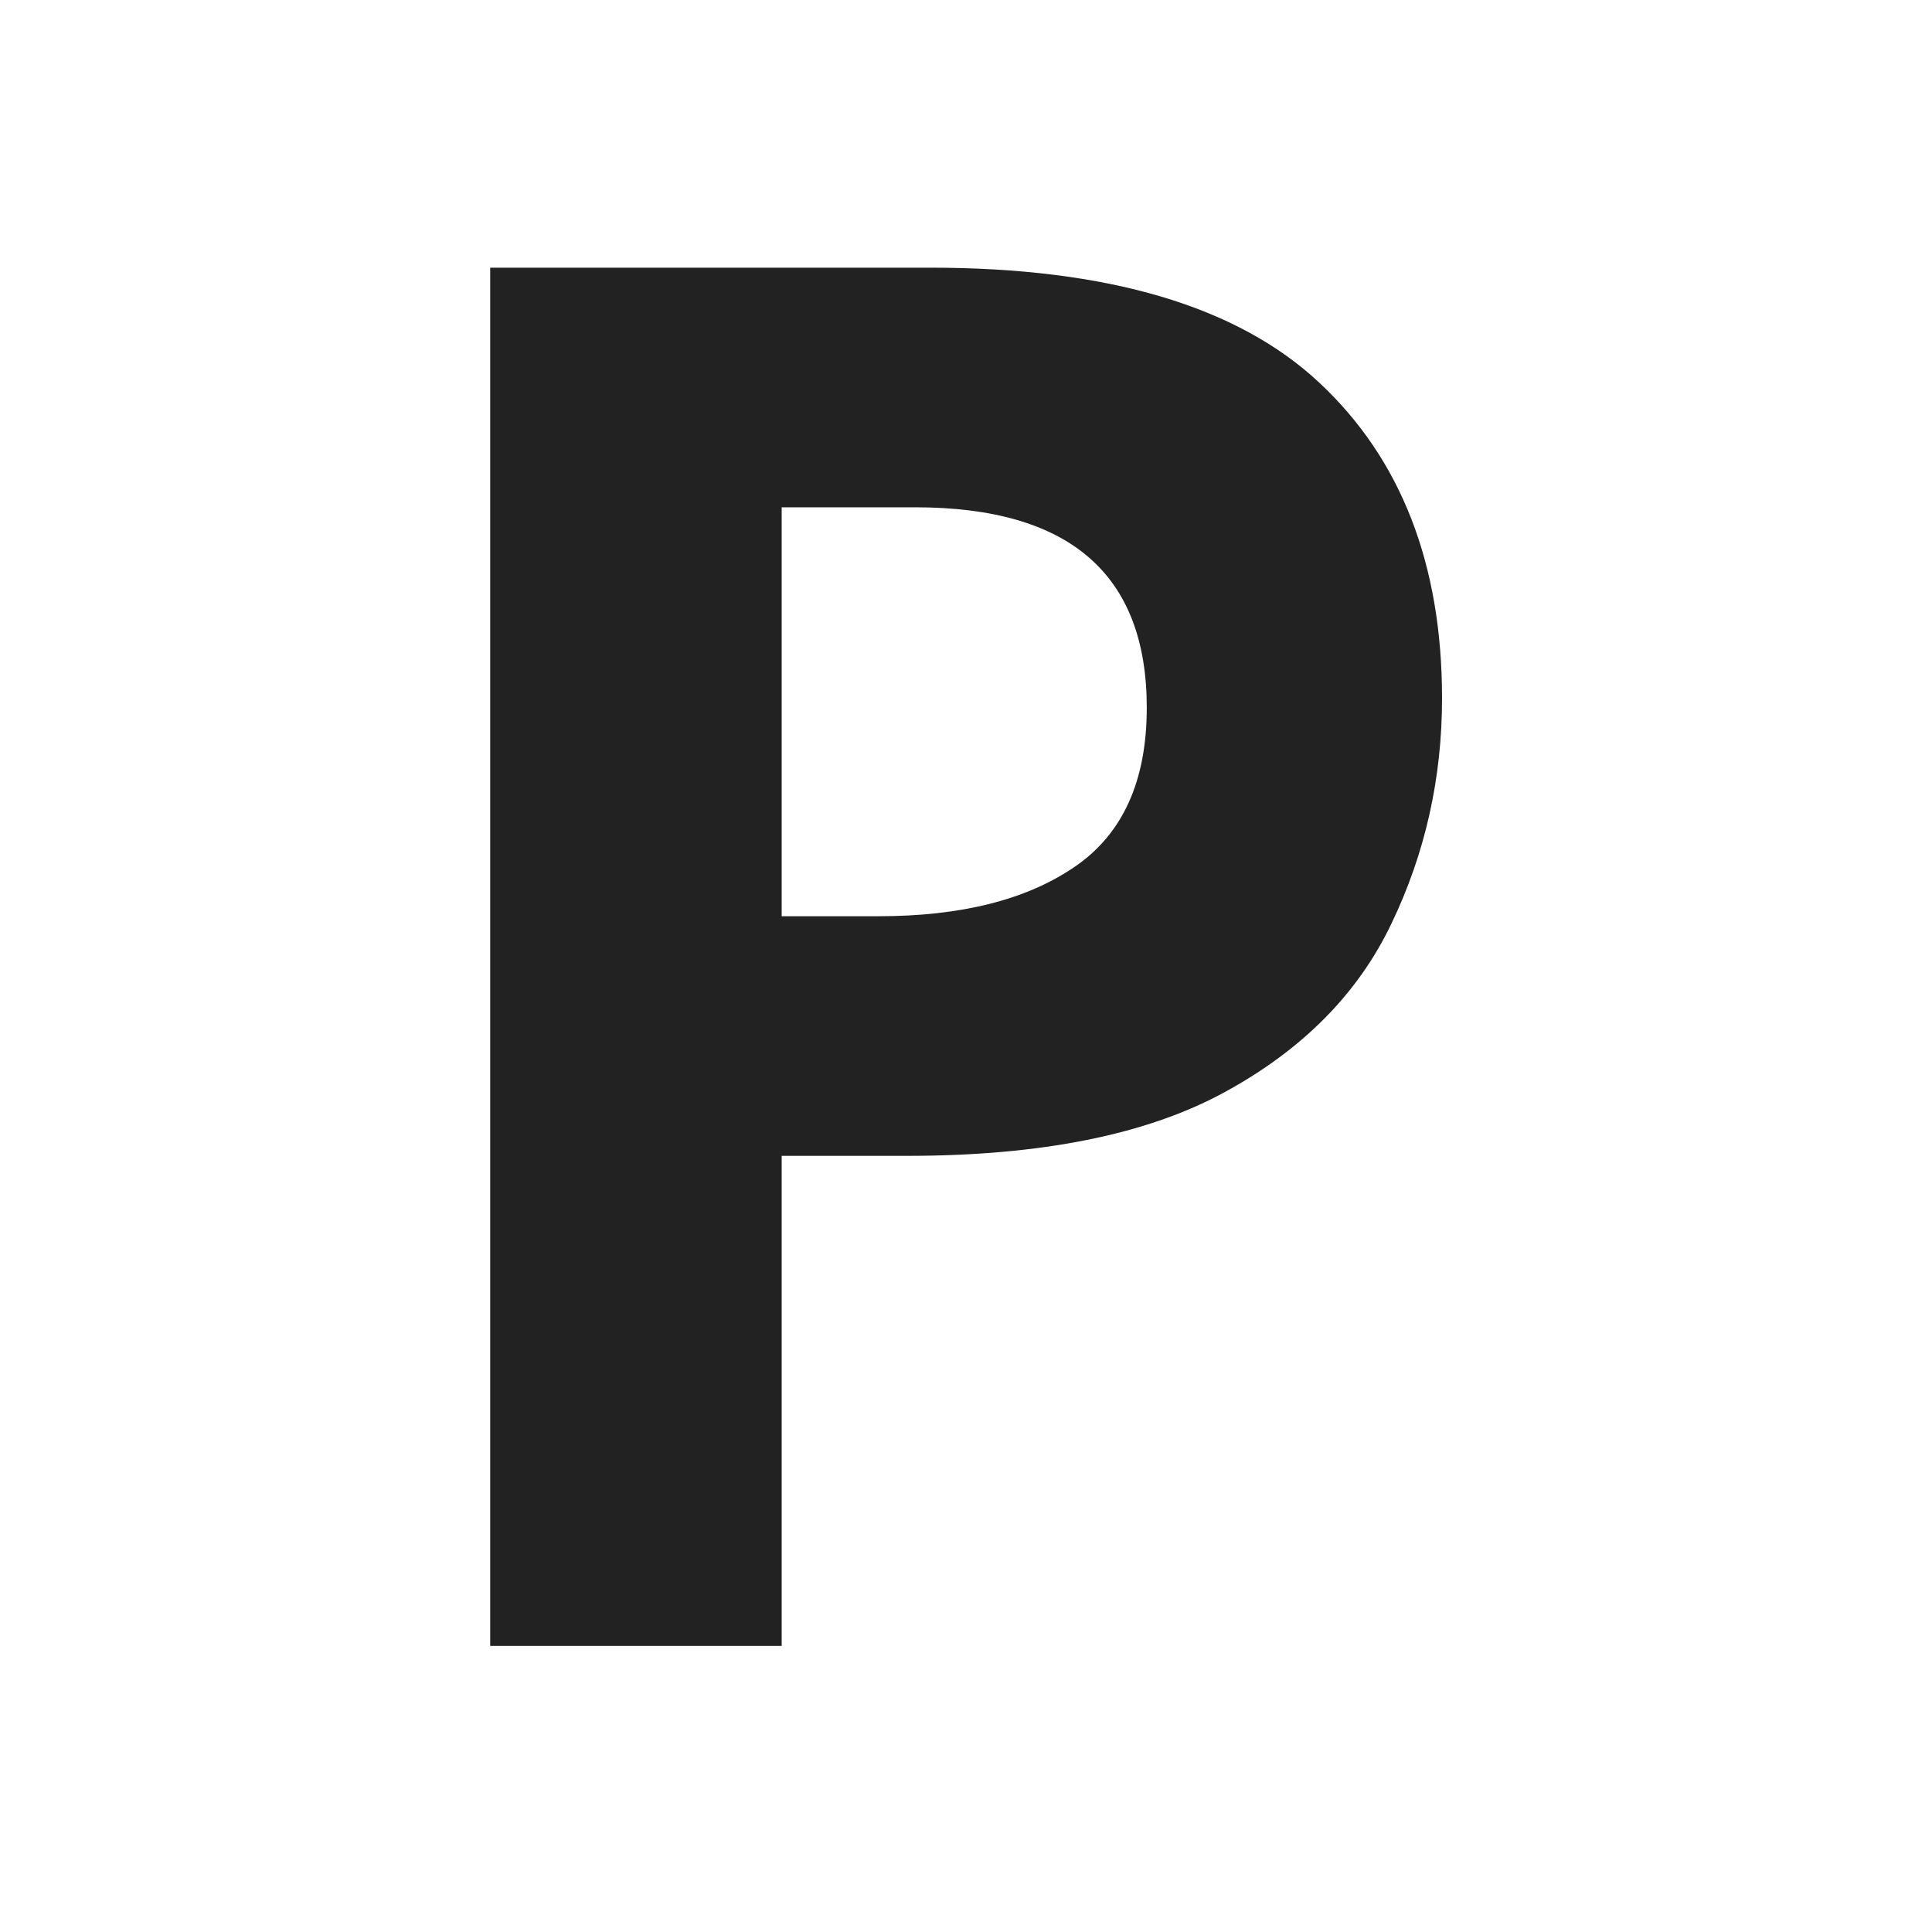
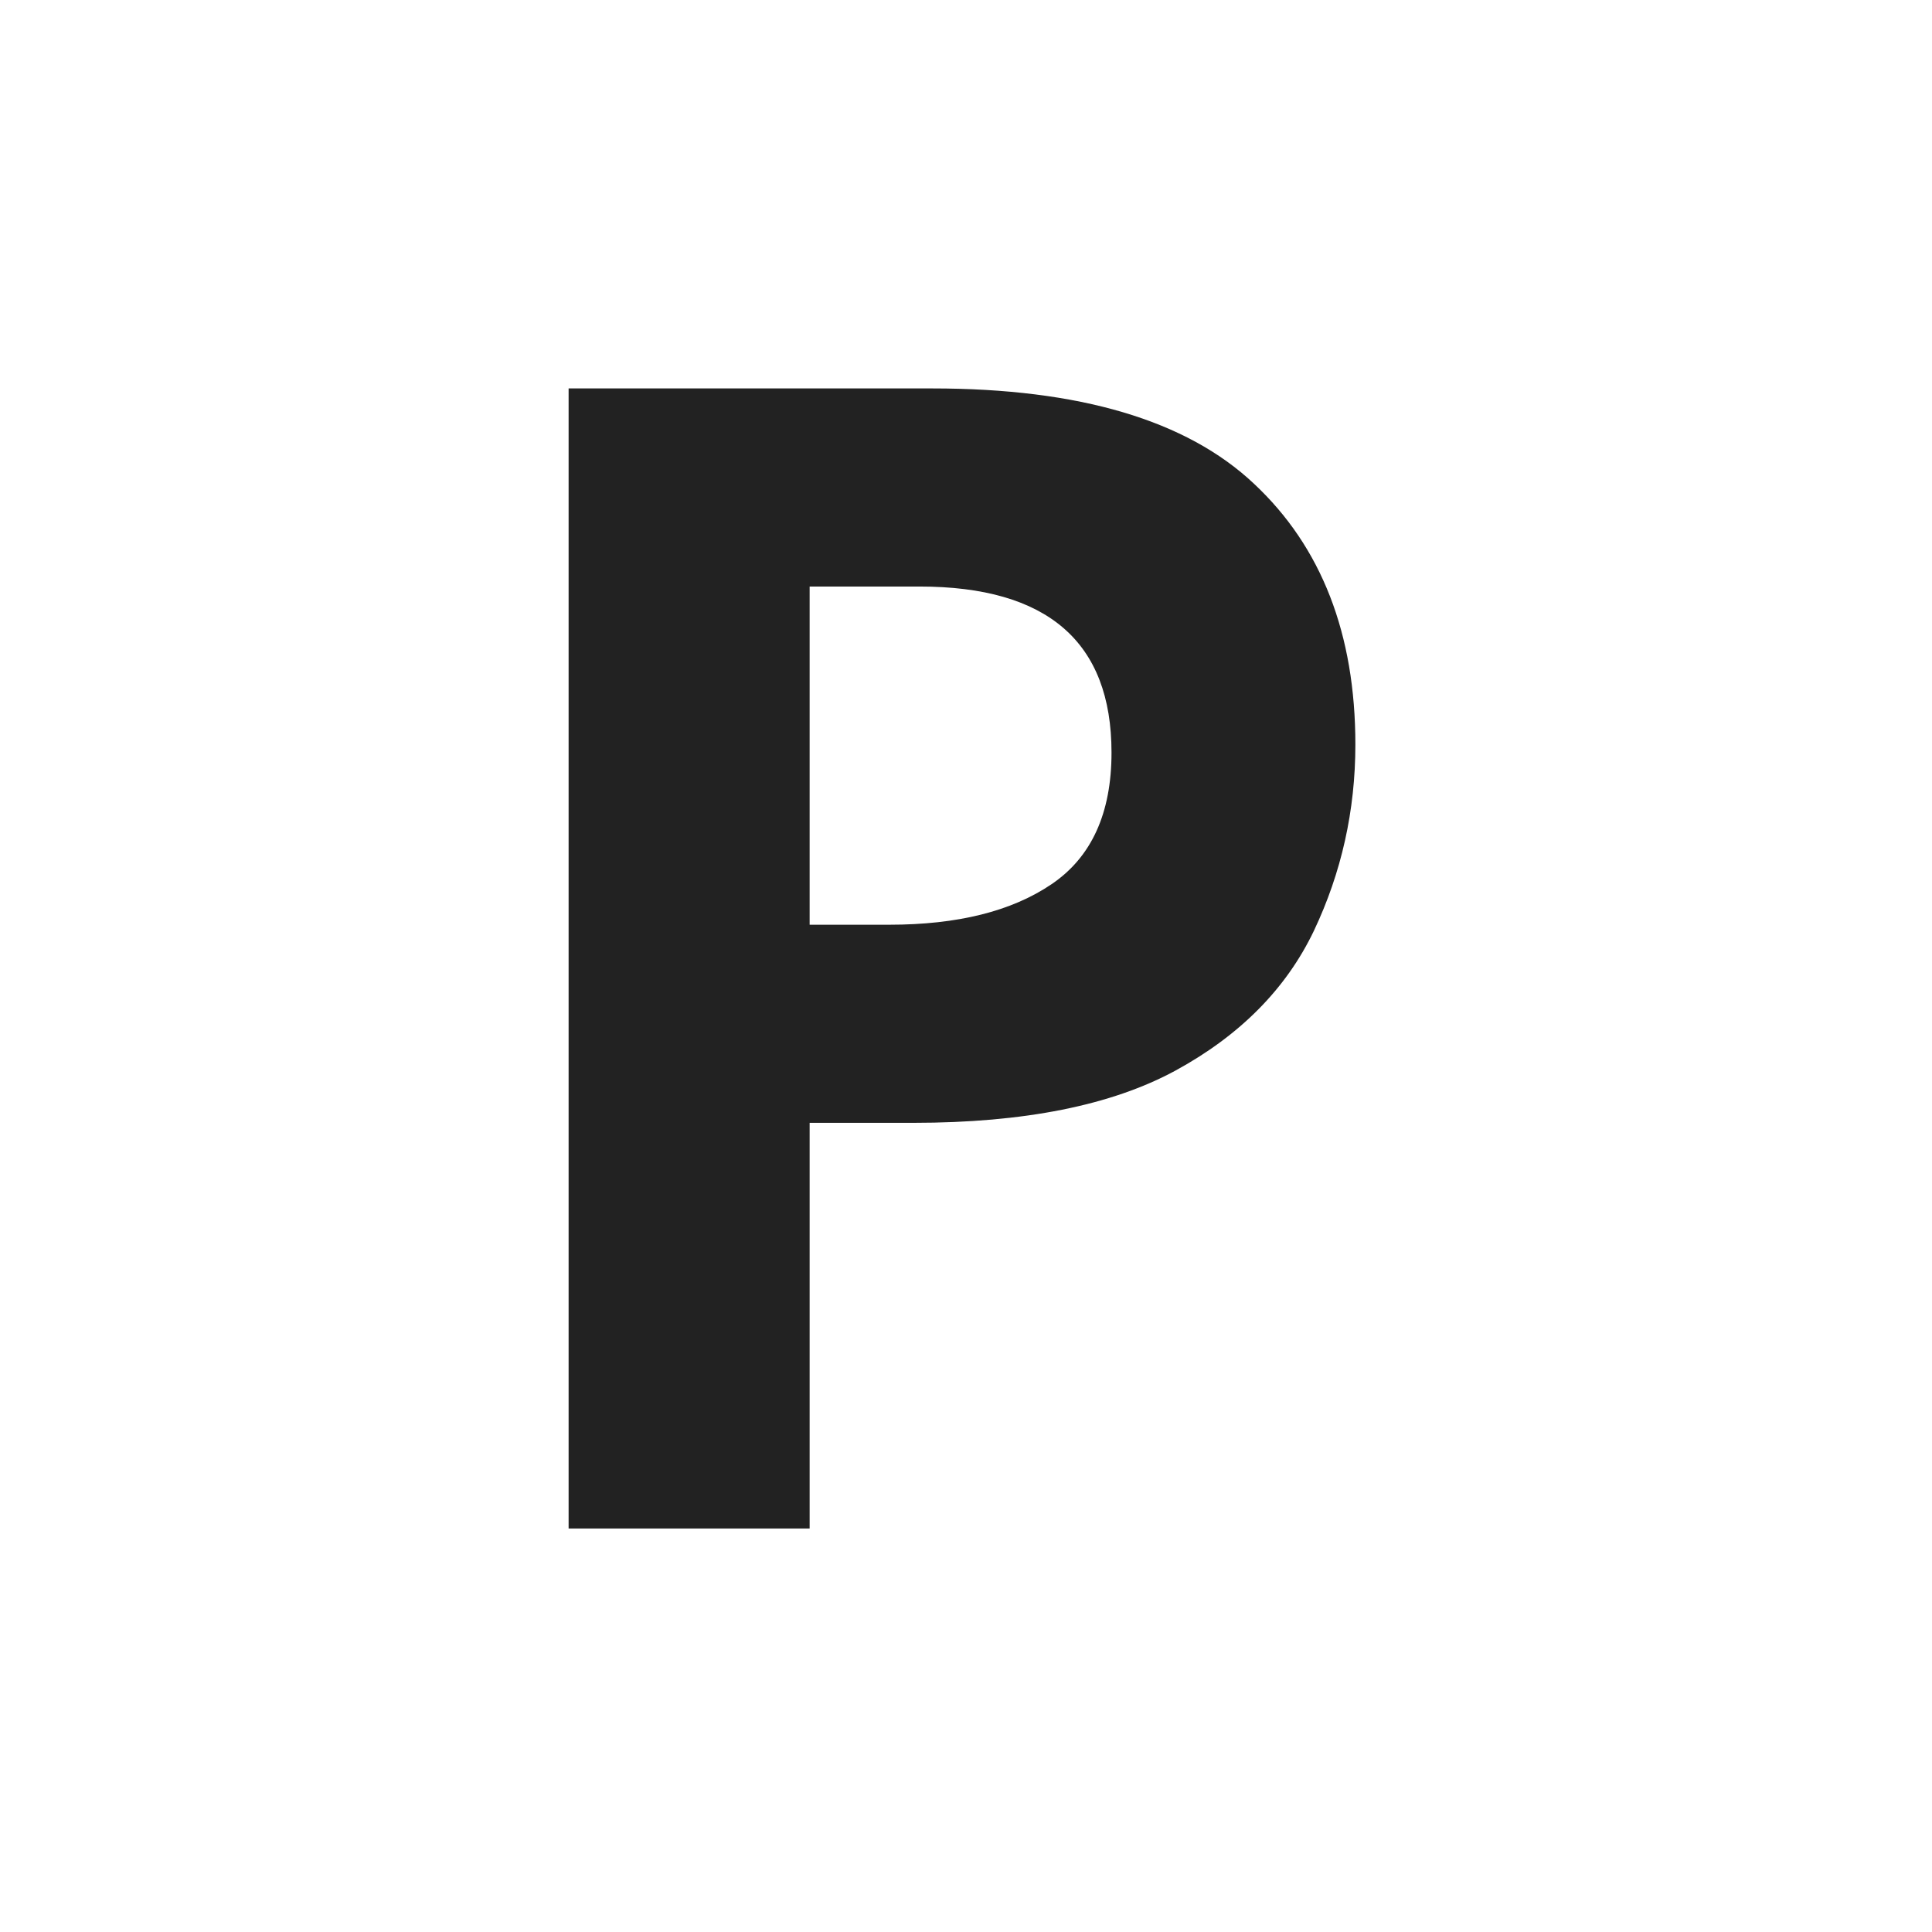
<svg xmlns="http://www.w3.org/2000/svg" width="100%" height="100%" viewBox="0 0 64 64" version="1.1" xml:space="preserve" style="fill-rule:evenodd;clip-rule:evenodd;stroke-linejoin:round;stroke-miterlimit:1.414;">
  <rect id="Artboard2" x="0" y="-64" width="585.275" height="564.741" style="fill:none;" />
-   <text x="10.49px" y="54.526px" style="font-family:'SFProDisplayKR-Bold', 'SF Pro Display KR';font-weight:700;font-size:63.941px;fill:#222;">P</text>
+   <text x="14.072px" y="50.631px" style="font-family:'SFProDisplayKR-Bold', 'SF Pro Display KR';font-weight:700;font-size:52.886px;fill:#222;">P</text>
</svg>
